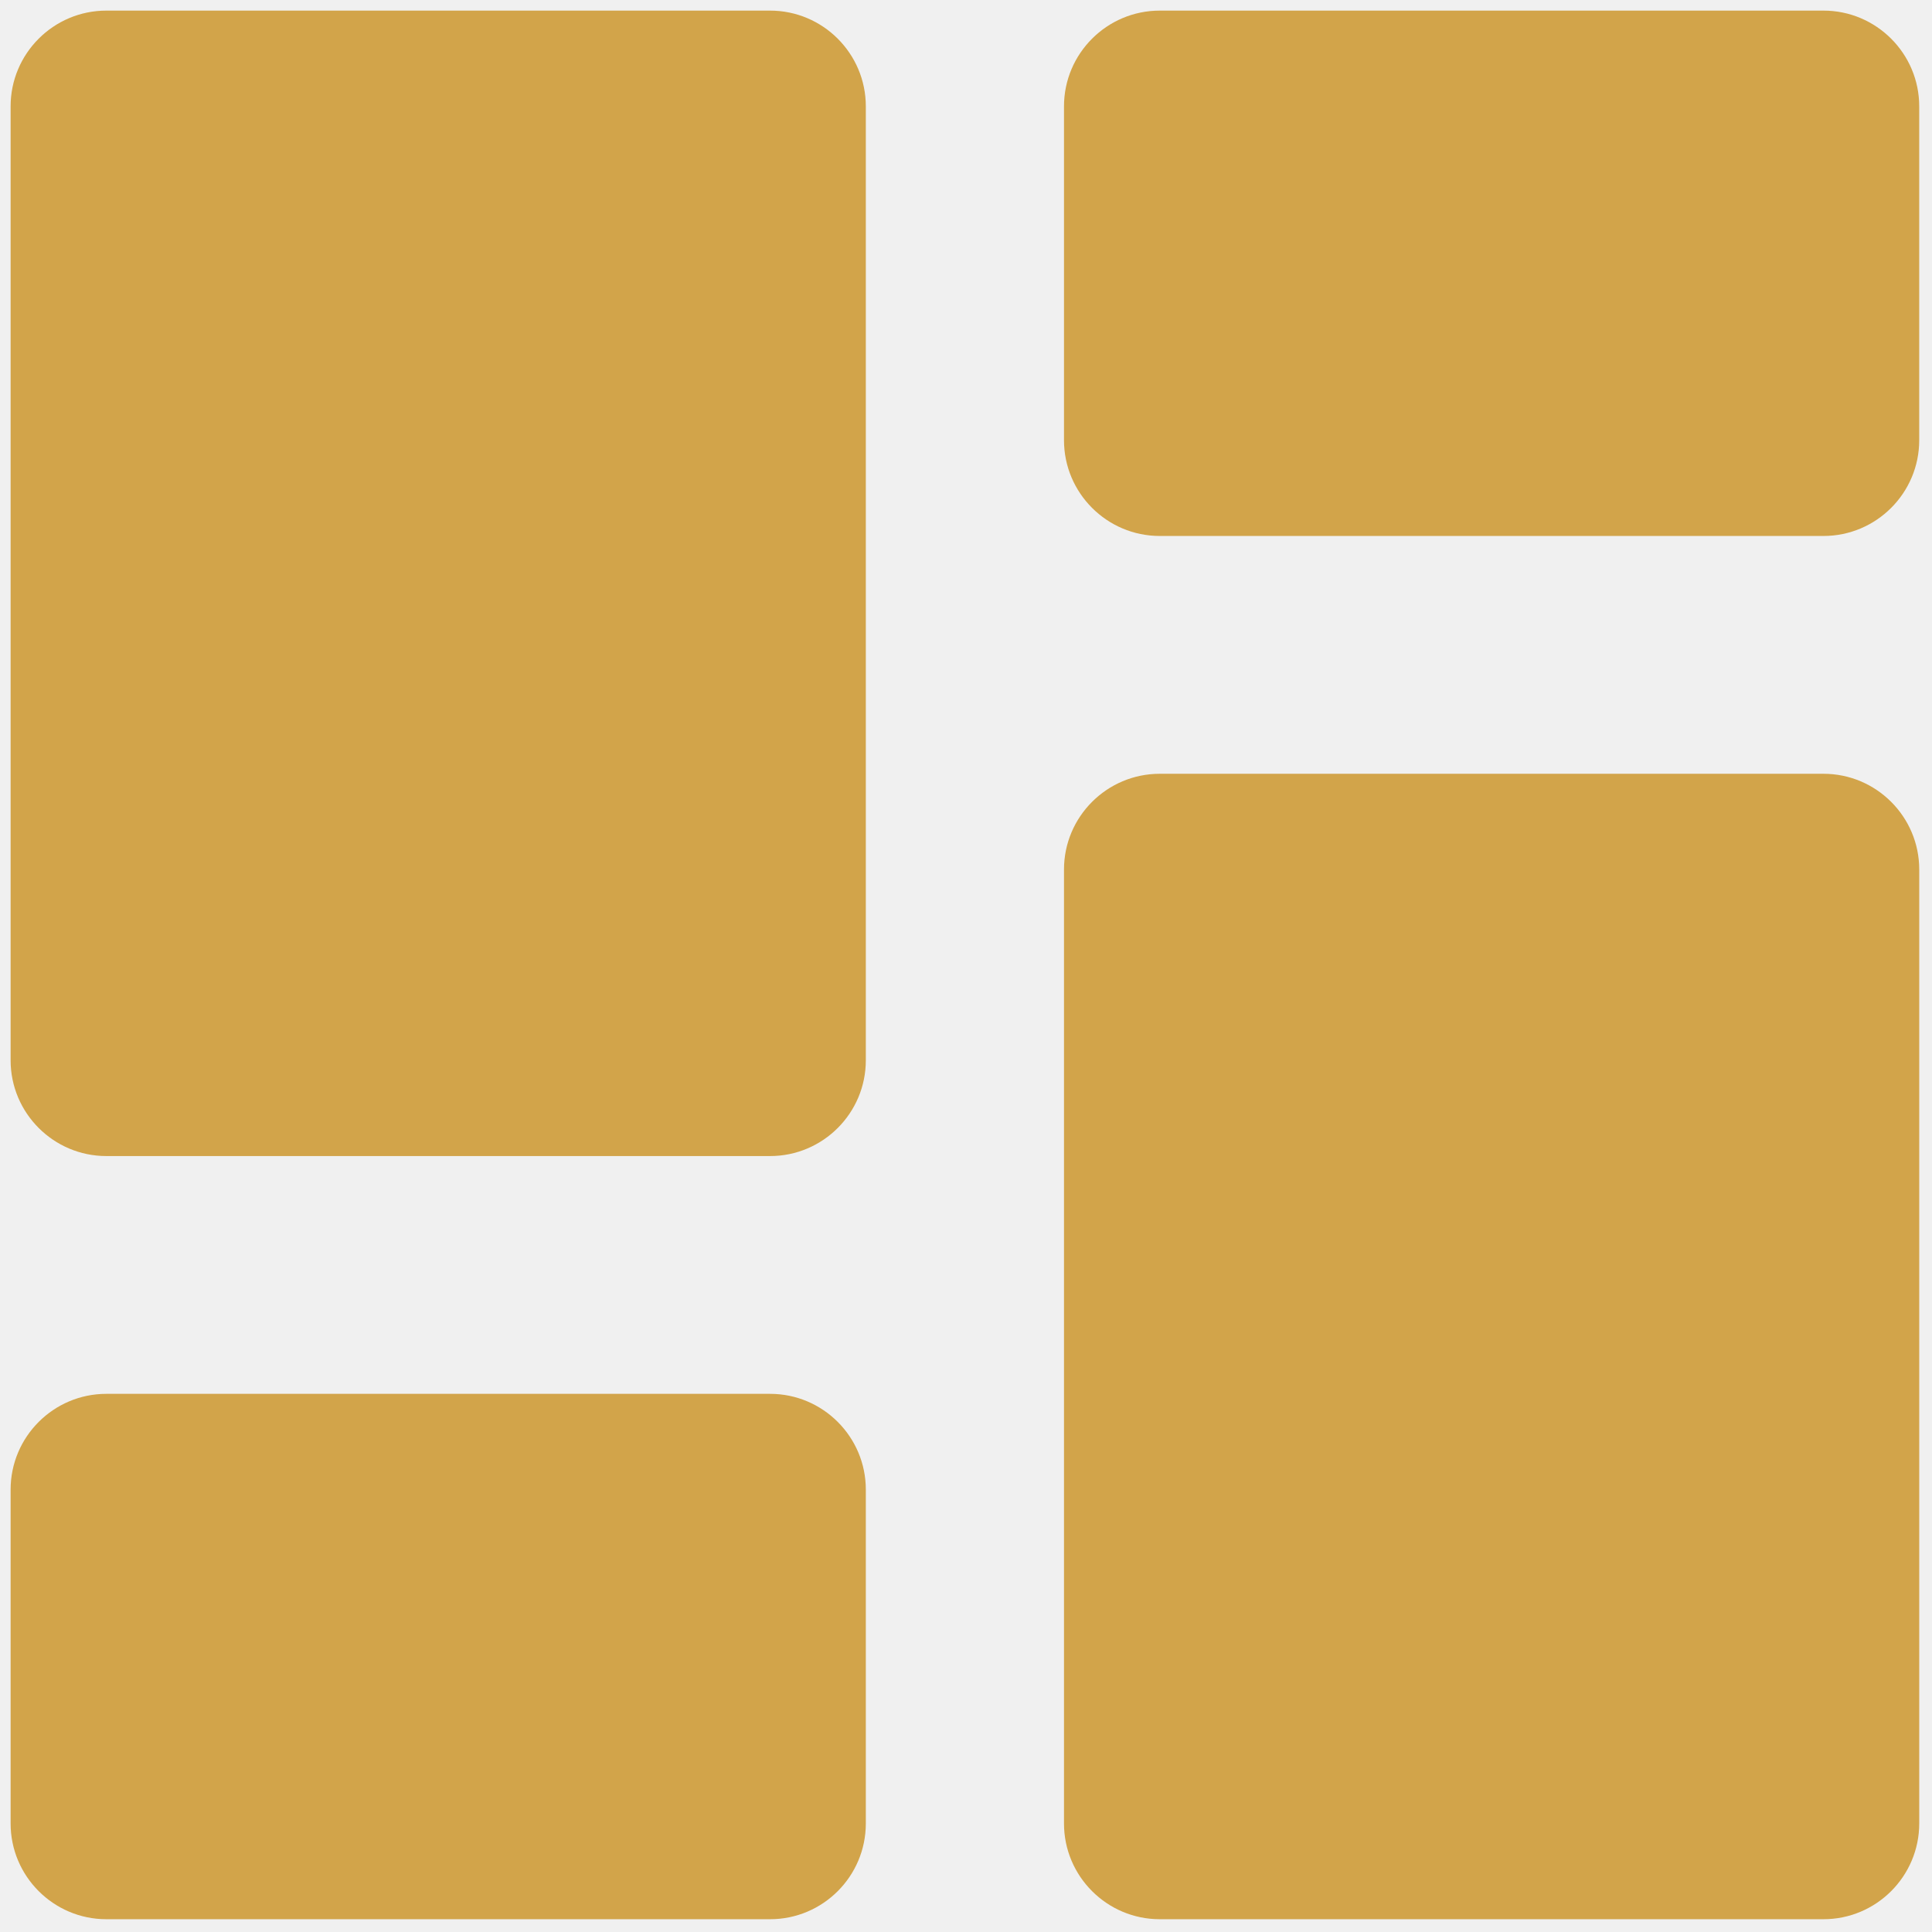
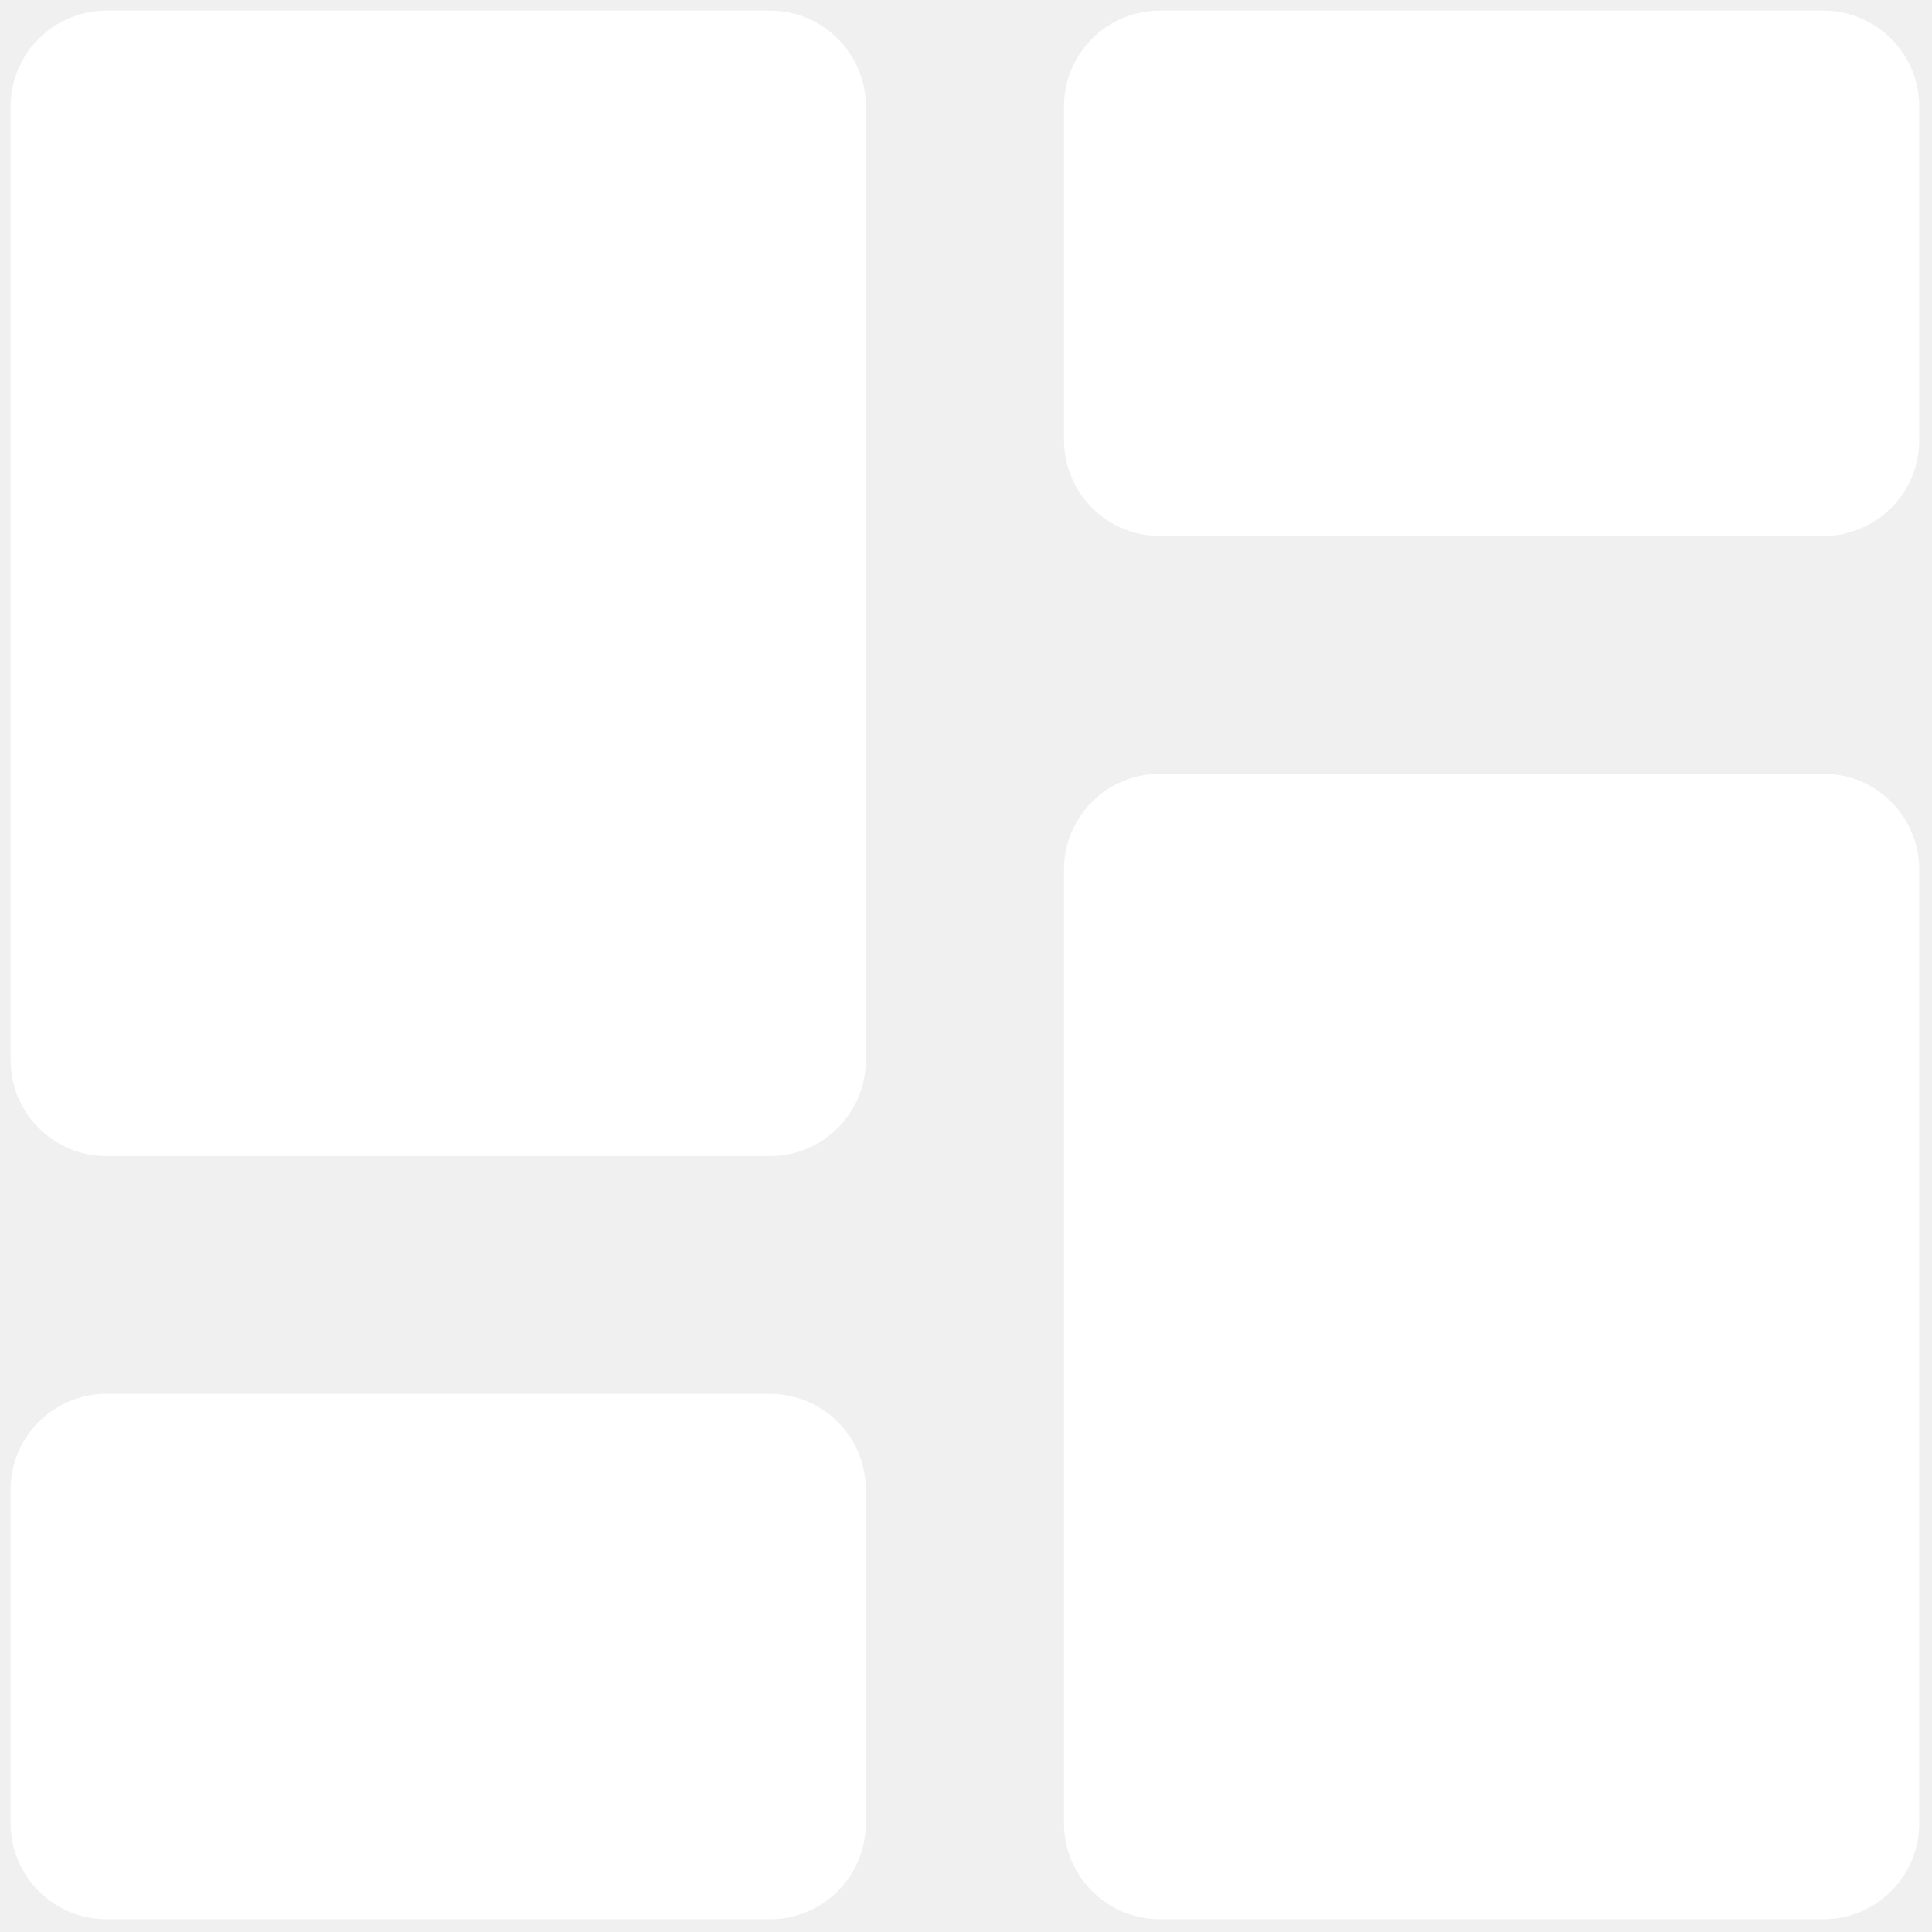
<svg xmlns="http://www.w3.org/2000/svg" version="1.1" width="256" height="256" viewBox="0 0 256 256" xml:space="preserve">
  <defs>
-                             </defs>
+                     </defs>
  <g style="stroke: none; stroke-width: 0; stroke-dasharray: none; stroke-linecap: butt; stroke-linejoin: miter; stroke-miterlimit: 10; fill: none; fill-rule: nonzero; opacity: 1;" transform="translate(1.406593 1.406593) scale(2.81 2.81)">
-     <path d="M 35.813 54.013 H 4.514 C 2.025 54.013 0 51.987 0 49.498 V 4.514 C 0 2.025 2.025 0 4.514 0 h 31.299 c 2.489 0 4.514 2.025 4.514 4.514 v 44.984 C 40.328 51.987 38.303 54.013 35.813 54.013 z" style="stroke: none; stroke-width: 1; stroke-dasharray: none; stroke-linecap: butt; stroke-linejoin: miter; stroke-miterlimit: 10; fill: #D2A44A; fill-rule: nonzero; opacity: 1;" transform=" matrix(1 0 0 1 0 0) " stroke-linecap="round" />
-     <path d="M 35.813 90 H 4.514 C 2.025 90 0 87.975 0 85.485 V 69.741 c 0 -2.489 2.025 -4.515 4.514 -4.515 h 31.299 c 2.489 0 4.514 2.025 4.514 4.515 v 15.744 C 40.328 87.975 38.303 90 35.813 90 z" style="stroke: none; stroke-width: 1; stroke-dasharray: none; stroke-linecap: butt; stroke-linejoin: miter; stroke-miterlimit: 10; fill: #D2A44A; fill-rule: nonzero; opacity: 1;" transform=" matrix(1 0 0 1 0 0) " stroke-linecap="round" />
-     <path d="M 85.485 90 H 54.187 c -2.489 0 -4.515 -2.025 -4.515 -4.515 V 40.501 c 0 -2.489 2.025 -4.514 4.515 -4.514 h 31.299 c 2.489 0 4.515 2.025 4.515 4.514 v 44.984 C 90 87.975 87.975 90 85.485 90 z" style="stroke: none; stroke-width: 1; stroke-dasharray: none; stroke-linecap: butt; stroke-linejoin: miter; stroke-miterlimit: 10; fill: #D2A44A; fill-rule: nonzero; opacity: 1;" transform=" matrix(1 0 0 1 0 0) " stroke-linecap="round" />
-     <path d="M 85.485 24.773 H 54.187 c -2.489 0 -4.515 -2.025 -4.515 -4.515 V 4.514 C 49.672 2.025 51.697 0 54.187 0 h 31.299 C 87.975 0 90 2.025 90 4.514 v 15.745 C 90 22.748 87.975 24.773 85.485 24.773 z" style="stroke: none; stroke-width: 1; stroke-dasharray: none; stroke-linecap: butt; stroke-linejoin: miter; stroke-miterlimit: 10; fill: #D2A44A; fill-rule: nonzero; opacity: 1;" transform=" matrix(1 0 0 1 0 0) " stroke-linecap="round" />
+     <path d="M 35.813 54.013 H 4.514 C 2.025 54.013 0 51.987 0 49.498 V 4.514 C 0 2.025 2.025 0 4.514 0 h 31.299 c 2.489 0 4.514 2.025 4.514 4.514 v 44.984 C 40.328 51.987 38.303 54.013 35.813 54.013 z" style="stroke: none; stroke-width: 1; stroke-dasharray: none; stroke-linecap: butt; stroke-linejoin: miter; stroke-miterlimit: 10; fill: white; fill-rule: nonzero; opacity: 1;" transform=" matrix(1 0 0 1 0 0) " stroke-linecap="round" />
+     <path d="M 35.813 90 H 4.514 C 2.025 90 0 87.975 0 85.485 V 69.741 c 0 -2.489 2.025 -4.515 4.514 -4.515 h 31.299 c 2.489 0 4.514 2.025 4.514 4.515 v 15.744 C 40.328 87.975 38.303 90 35.813 90 z" style="stroke: none; stroke-width: 1; stroke-dasharray: none; stroke-linecap: butt; stroke-linejoin: miter; stroke-miterlimit: 10; fill: white; fill-rule: nonzero; opacity: 1;" transform=" matrix(1 0 0 1 0 0) " stroke-linecap="round" />
+     <path d="M 85.485 90 H 54.187 c -2.489 0 -4.515 -2.025 -4.515 -4.515 V 40.501 c 0 -2.489 2.025 -4.514 4.515 -4.514 h 31.299 c 2.489 0 4.515 2.025 4.515 4.514 v 44.984 C 90 87.975 87.975 90 85.485 90 z" style="stroke: none; stroke-width: 1; stroke-dasharray: none; stroke-linecap: butt; stroke-linejoin: miter; stroke-miterlimit: 10; fill: white; fill-rule: nonzero; opacity: 1;" transform=" matrix(1 0 0 1 0 0) " stroke-linecap="round" />
+     <path d="M 85.485 24.773 H 54.187 c -2.489 0 -4.515 -2.025 -4.515 -4.515 V 4.514 C 49.672 2.025 51.697 0 54.187 0 h 31.299 C 87.975 0 90 2.025 90 4.514 v 15.745 C 90 22.748 87.975 24.773 85.485 24.773 z" style="stroke: none; stroke-width: 1; stroke-dasharray: none; stroke-linecap: butt; stroke-linejoin: miter; stroke-miterlimit: 10; fill: white; fill-rule: nonzero; opacity: 1;" transform=" matrix(1 0 0 1 0 0) " stroke-linecap="round" />
  </g>
</svg>
